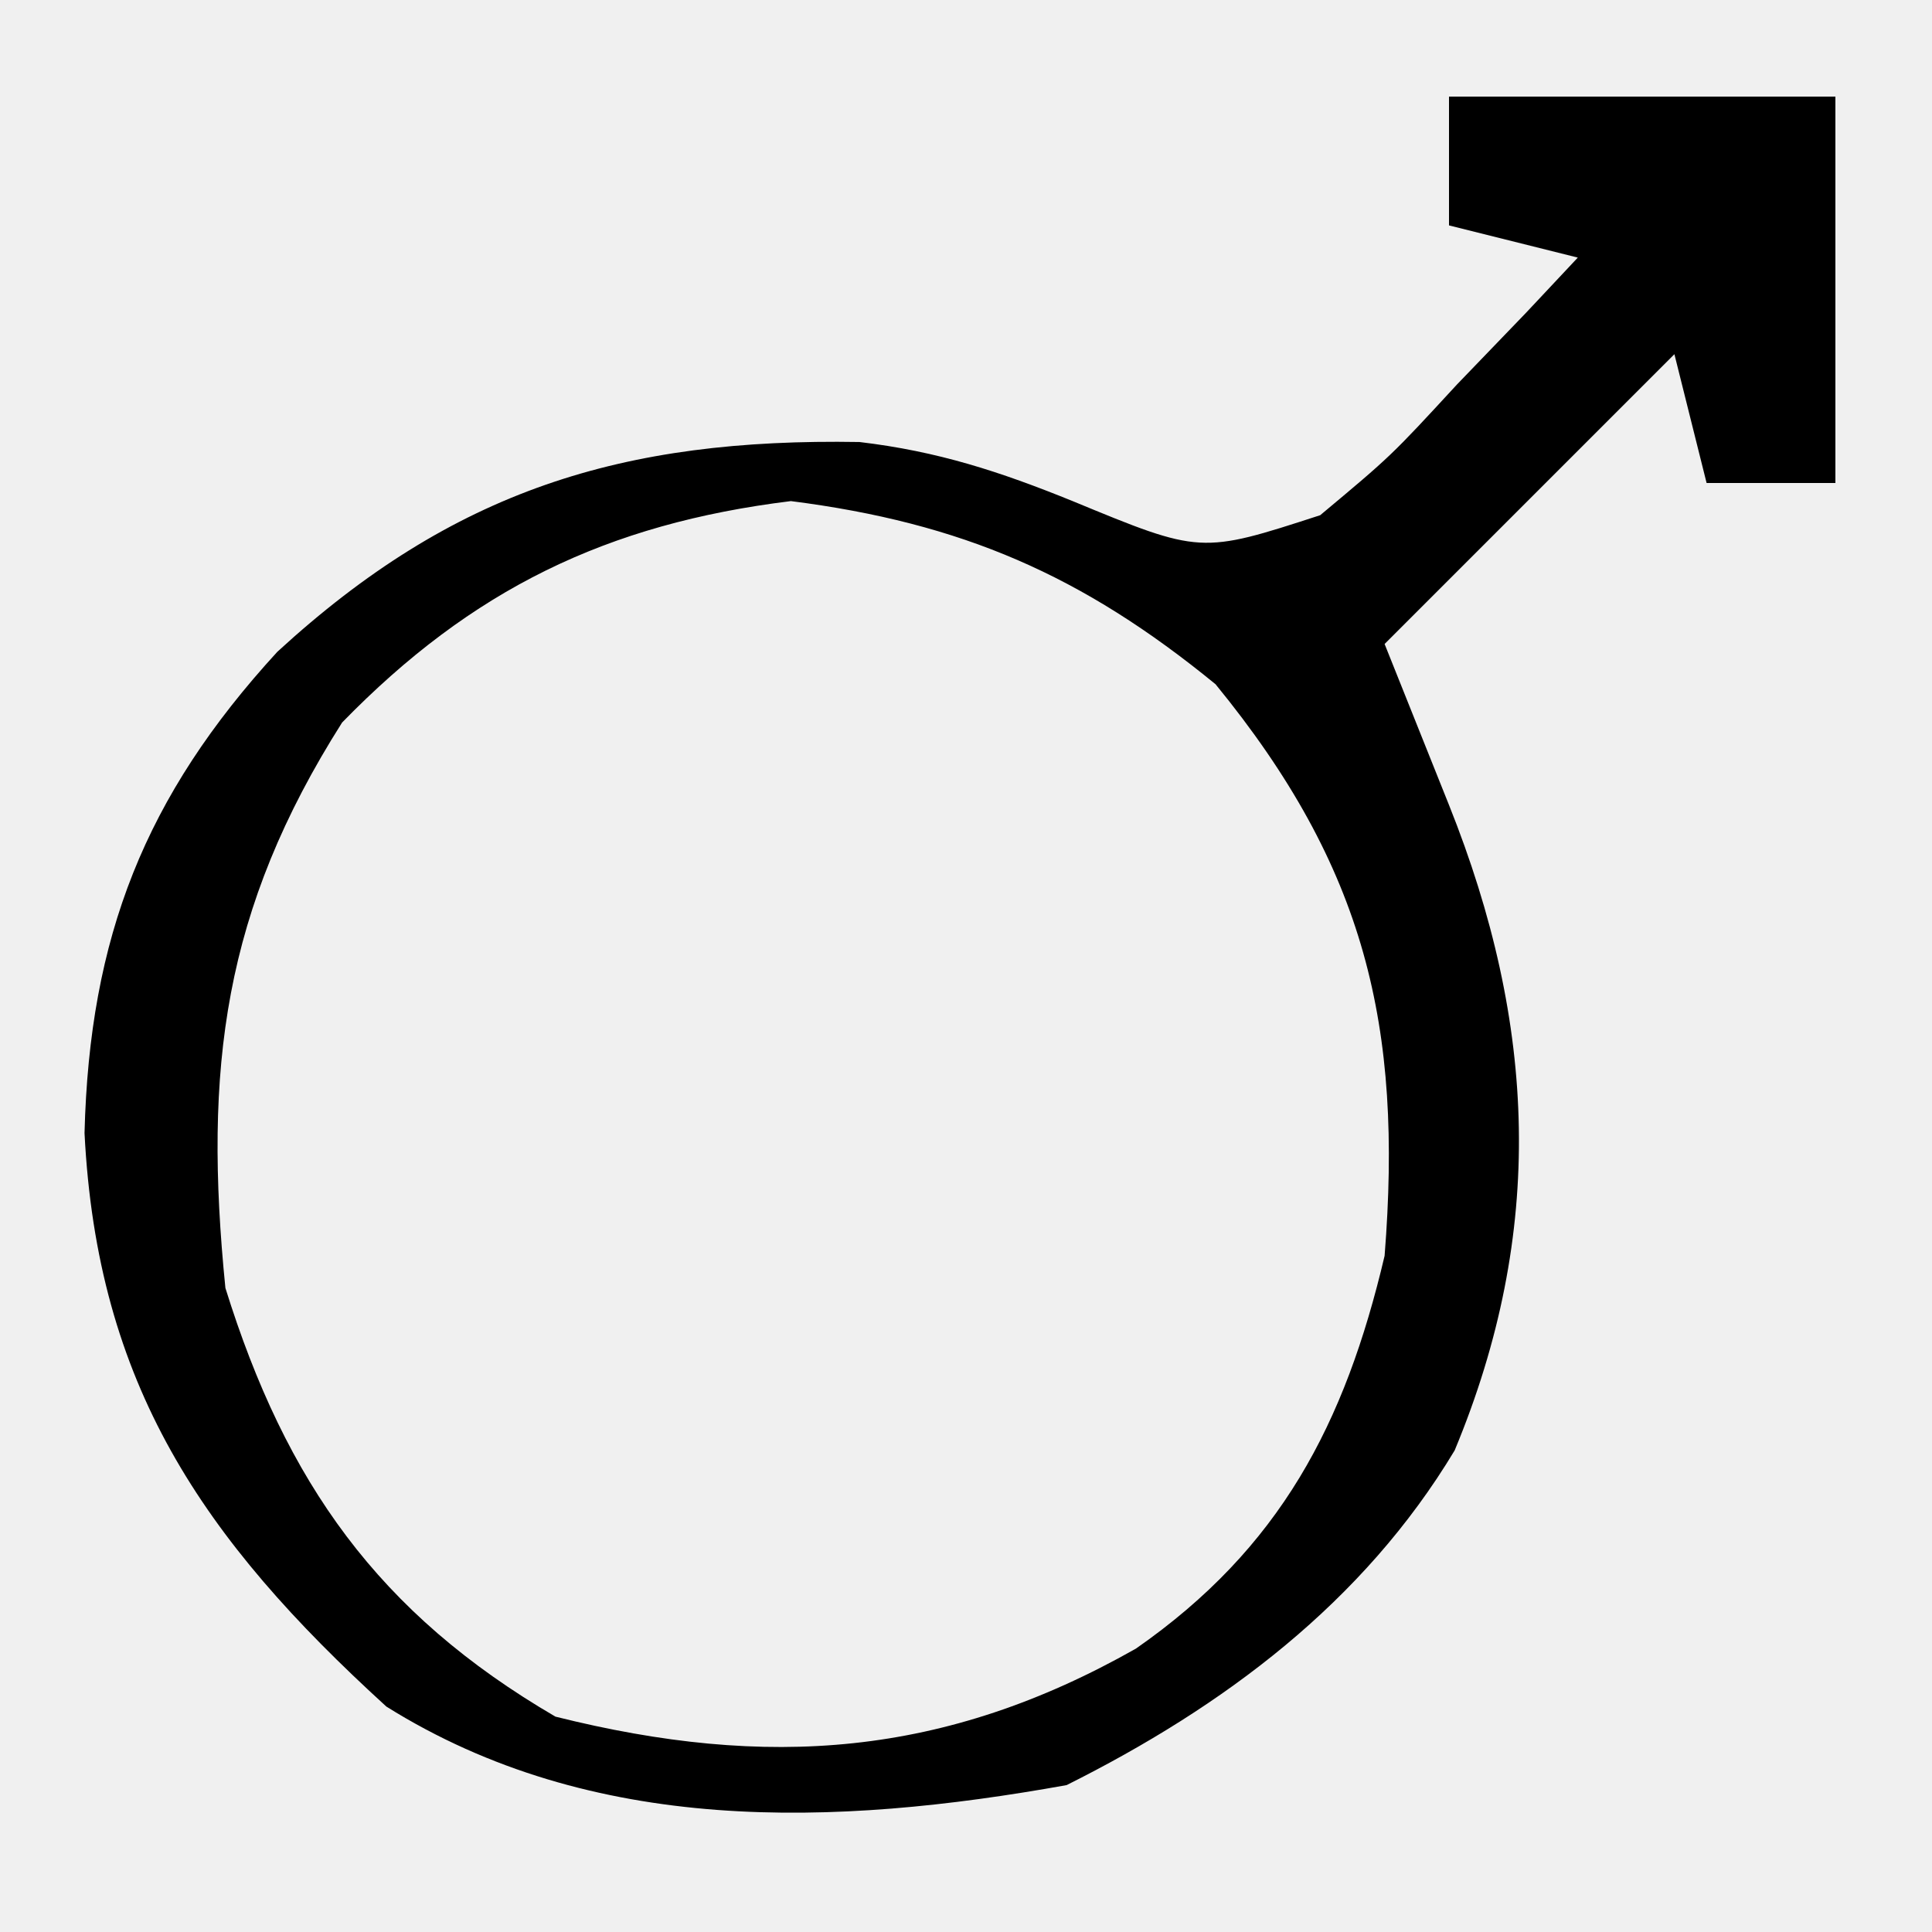
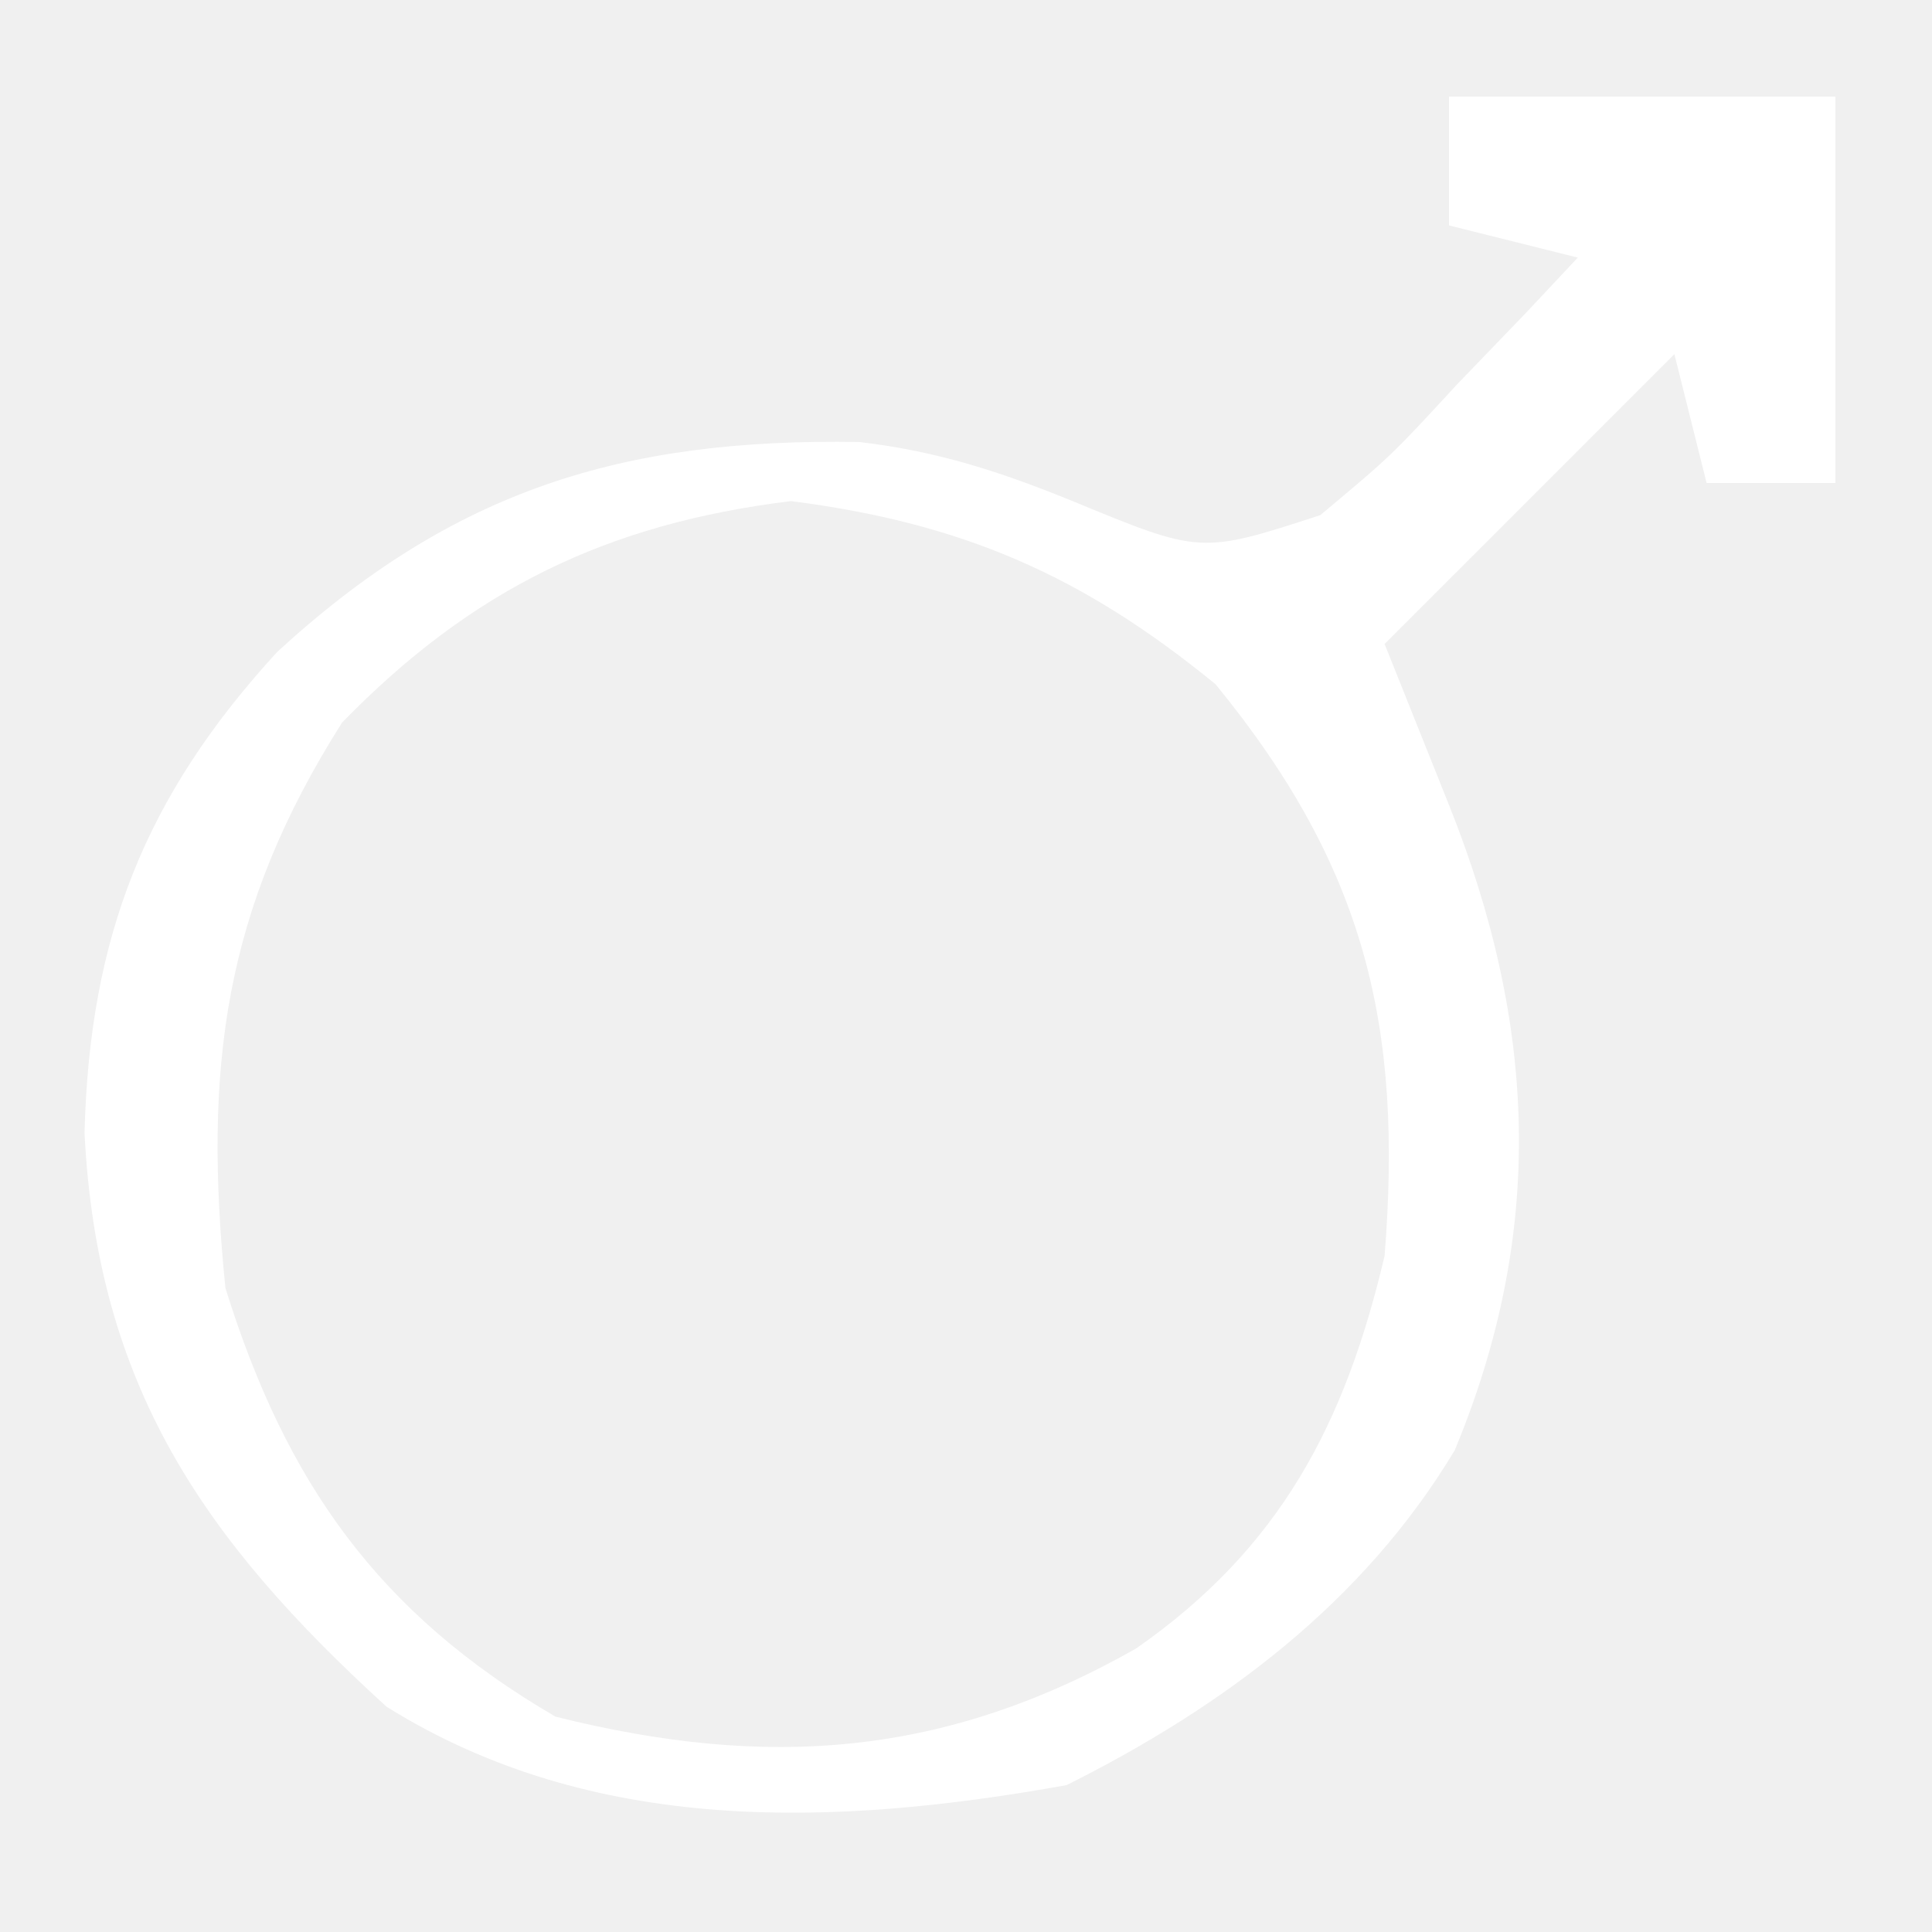
- <svg xmlns="http://www.w3.org/2000/svg" version="1.1" width="60" height="60">
-   <path d="M0 0 C3.96 0 7.92 0 12 0 C12 3.96 12 7.92 12 12 C10.68 12 9.36 12 8 12 C7.505 10.02 7.505 10.02 7 8 C4.03 10.97 1.06 13.94 -2 17 C-1.34 18.65 -0.68 20.3 0 22 C2.727 28.818 2.998 35.262 0.176 42.043 C-2.666 46.773 -7.001 50 -11.875 52.438 C-19.086 53.735 -26.592 54.007 -33 50 C-38.728 44.78 -41.983 39.986 -42.375 32.188 C-42.221 26.106 -40.505 21.73 -36.387 17.242 C-30.919 12.223 -25.67 10.602 -18.309 10.727 C-15.875 11.015 -13.953 11.643 -11.688 12.562 C-7.71 14.206 -7.71 14.206 -4 13 C-1.799 11.161 -1.799 11.161 0.25 8.938 C0.956 8.204 1.663 7.471 2.391 6.715 C2.922 6.149 3.453 5.583 4 5 C2.68 4.67 1.36 4.34 0 4 C0 2.68 0 1.36 0 0 Z M-34.375 19.438 C-38.067 25.259 -38.683 30.179 -38 37 C-36.12 43.034 -33.257 47.1 -27.75 50.312 C-21.168 51.958 -15.666 51.567 -9.723 48.199 C-5.242 45.08 -3.229 41.221 -2 36 C-1.434 28.871 -2.59 23.945 -7.25 18.25 C-11.388 14.864 -15.132 13.238 -20.438 12.562 C-26.158 13.265 -30.35 15.307 -34.375 19.438 Z " fill="#000000" transform="translate(45,3)" />
+ <svg xmlns="http://www.w3.org/2000/svg" version="1.1" width="60" height="60" id="svg1">
+   <defs id="defs1" />
+   <path d="M0 0 C3.96 0 7.92 0 12 0 C12 3.96 12 7.92 12 12 C10.68 12 9.36 12 8 12 C7.505 10.02 7.505 10.02 7 8 C4.03 10.97 1.06 13.94 -2 17 C-1.34 18.65 -0.68 20.3 0 22 C2.727 28.818 2.998 35.262 0.176 42.043 C-2.666 46.773 -7.001 50 -11.875 52.438 C-19.086 53.735 -26.592 54.007 -33 50 C-38.728 44.78 -41.983 39.986 -42.375 32.188 C-42.221 26.106 -40.505 21.73 -36.387 17.242 C-30.919 12.223 -25.67 10.602 -18.309 10.727 C-15.875 11.015 -13.953 11.643 -11.688 12.562 C-7.71 14.206 -7.71 14.206 -4 13 C-1.799 11.161 -1.799 11.161 0.25 8.938 C0.956 8.204 1.663 7.471 2.391 6.715 C2.922 6.149 3.453 5.583 4 5 C2.68 4.67 1.36 4.34 0 4 C0 2.68 0 1.36 0 0 Z M-34.375 19.438 C-38.067 25.259 -38.683 30.179 -38 37 C-36.12 43.034 -33.257 47.1 -27.75 50.312 C-21.168 51.958 -15.666 51.567 -9.723 48.199 C-5.242 45.08 -3.229 41.221 -2 36 C-1.434 28.871 -2.59 23.945 -7.25 18.25 C-11.388 14.864 -15.132 13.238 -20.438 12.562 C-26.158 13.265 -30.35 15.307 -34.375 19.438 Z " fill="#000000" transform="translate(45,3)" id="path1" style="fill:#ffffff" />
</svg>
